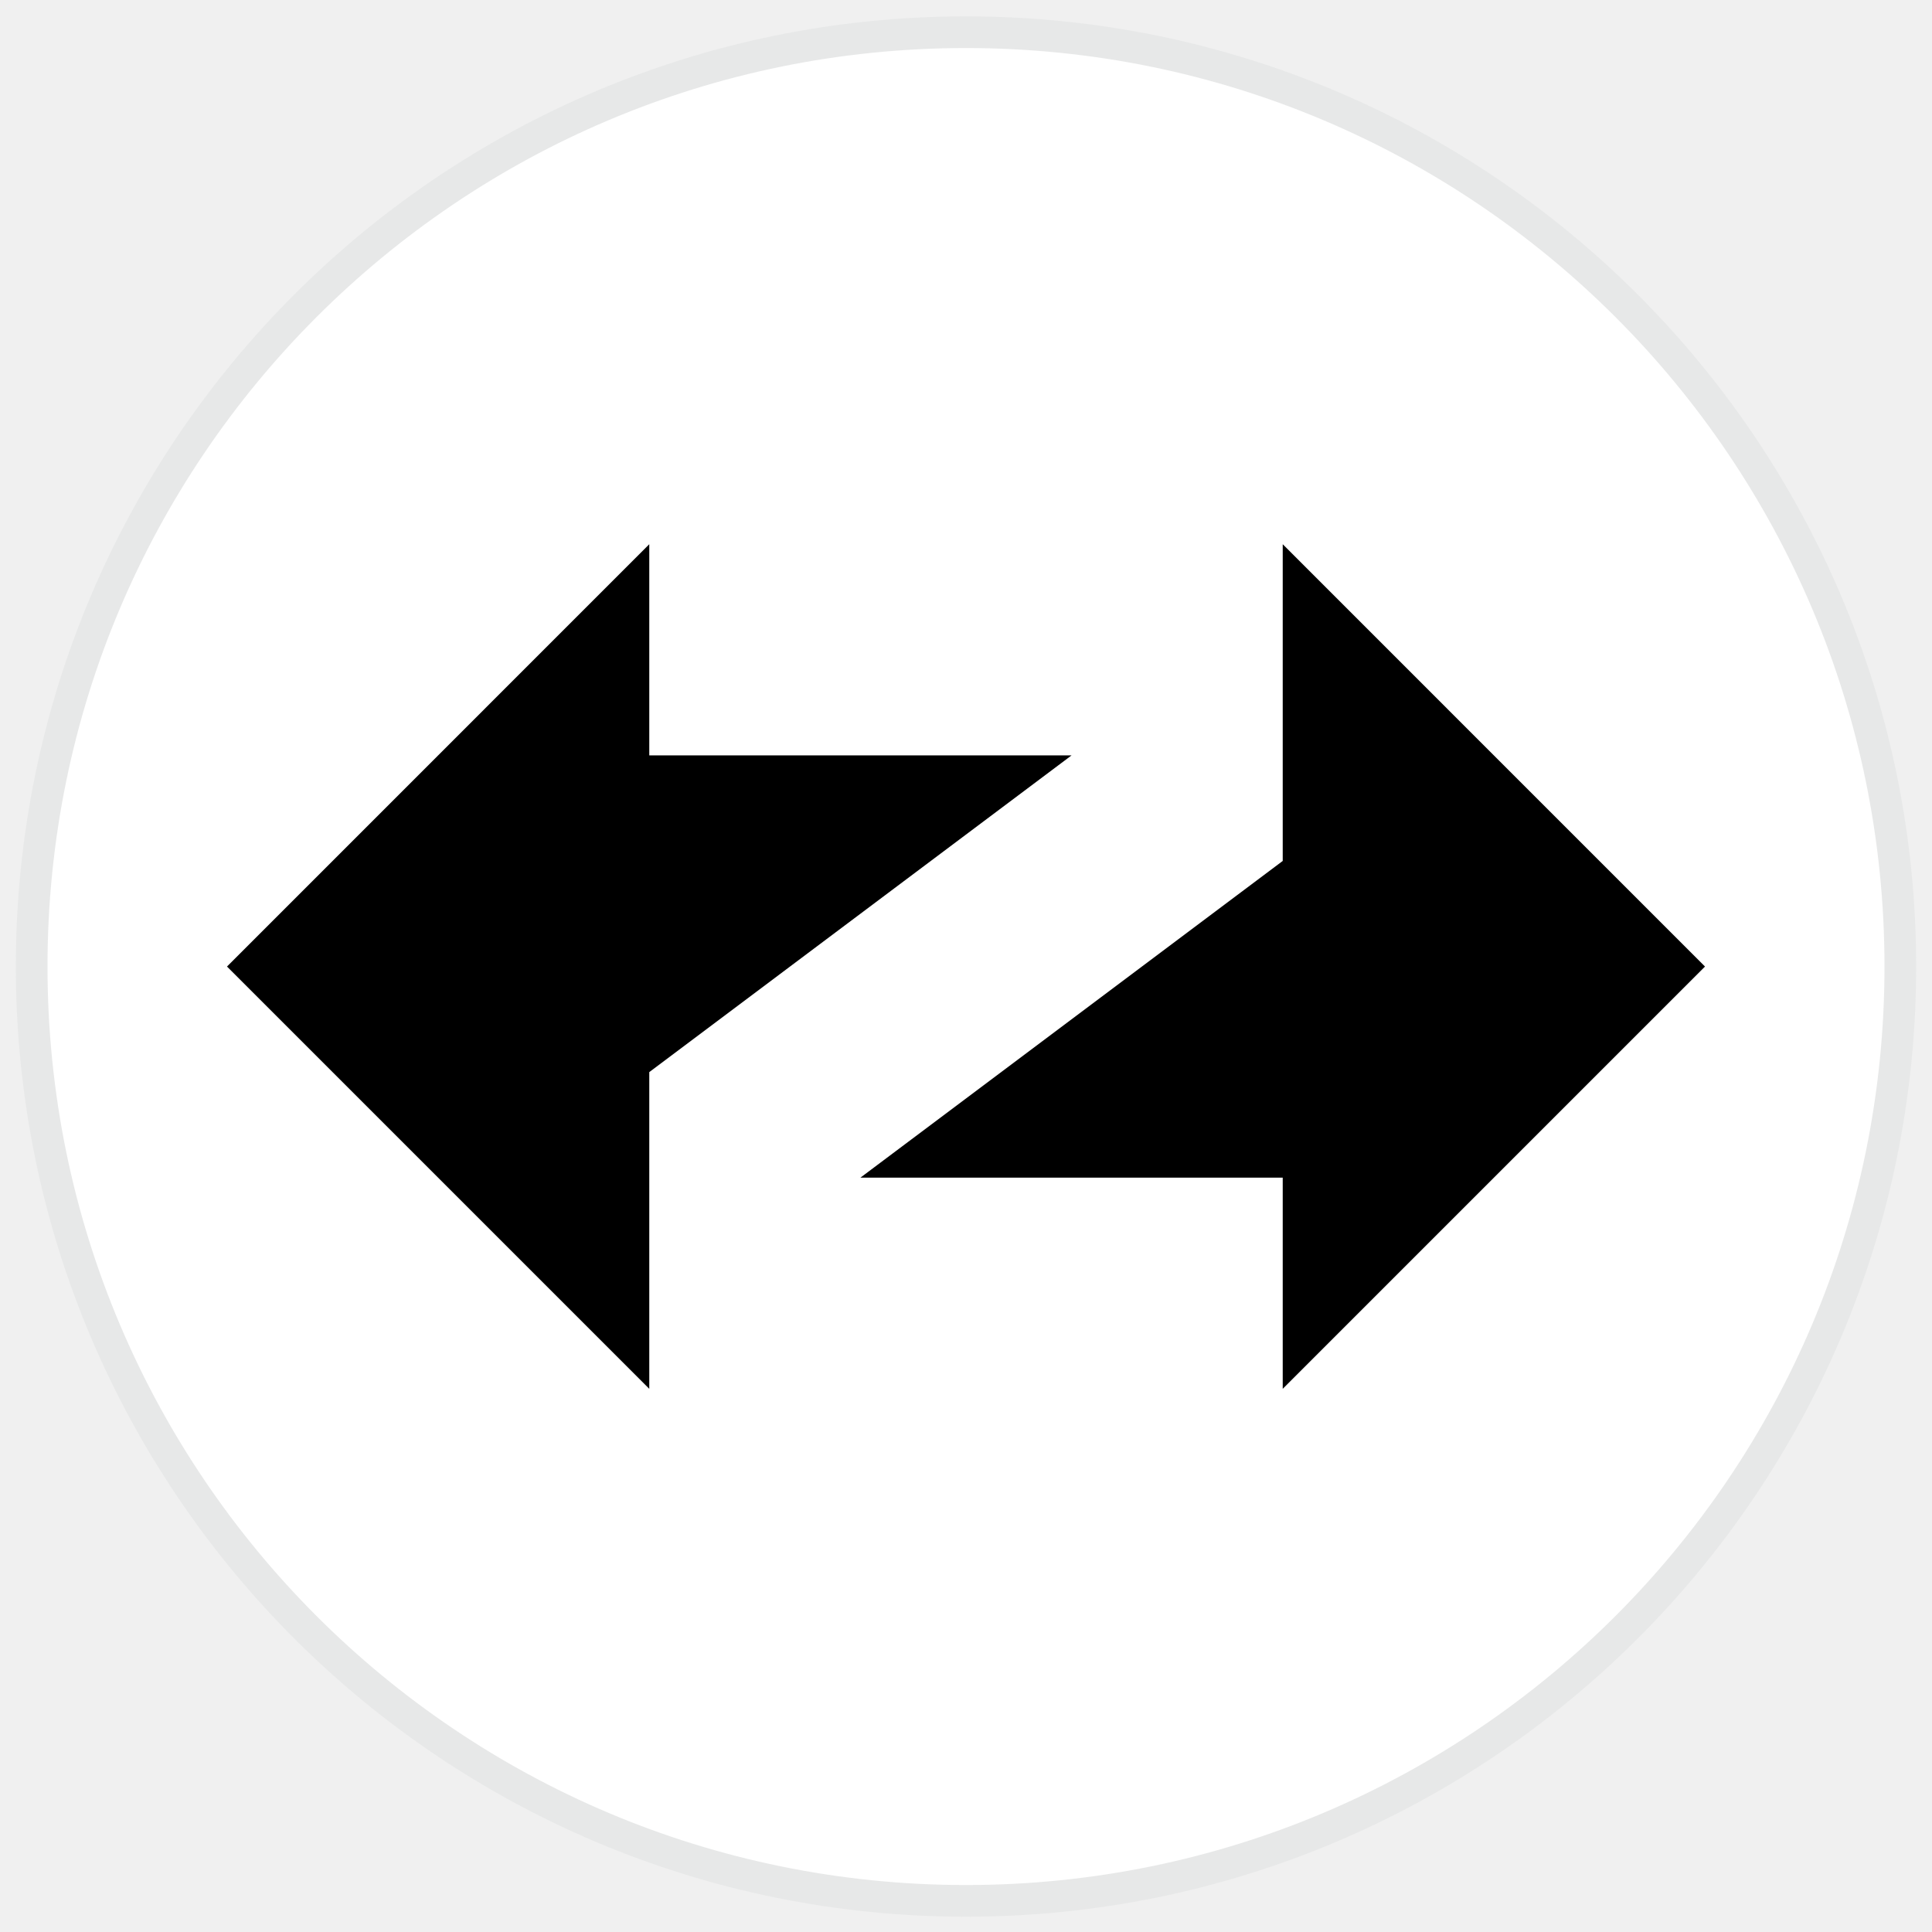
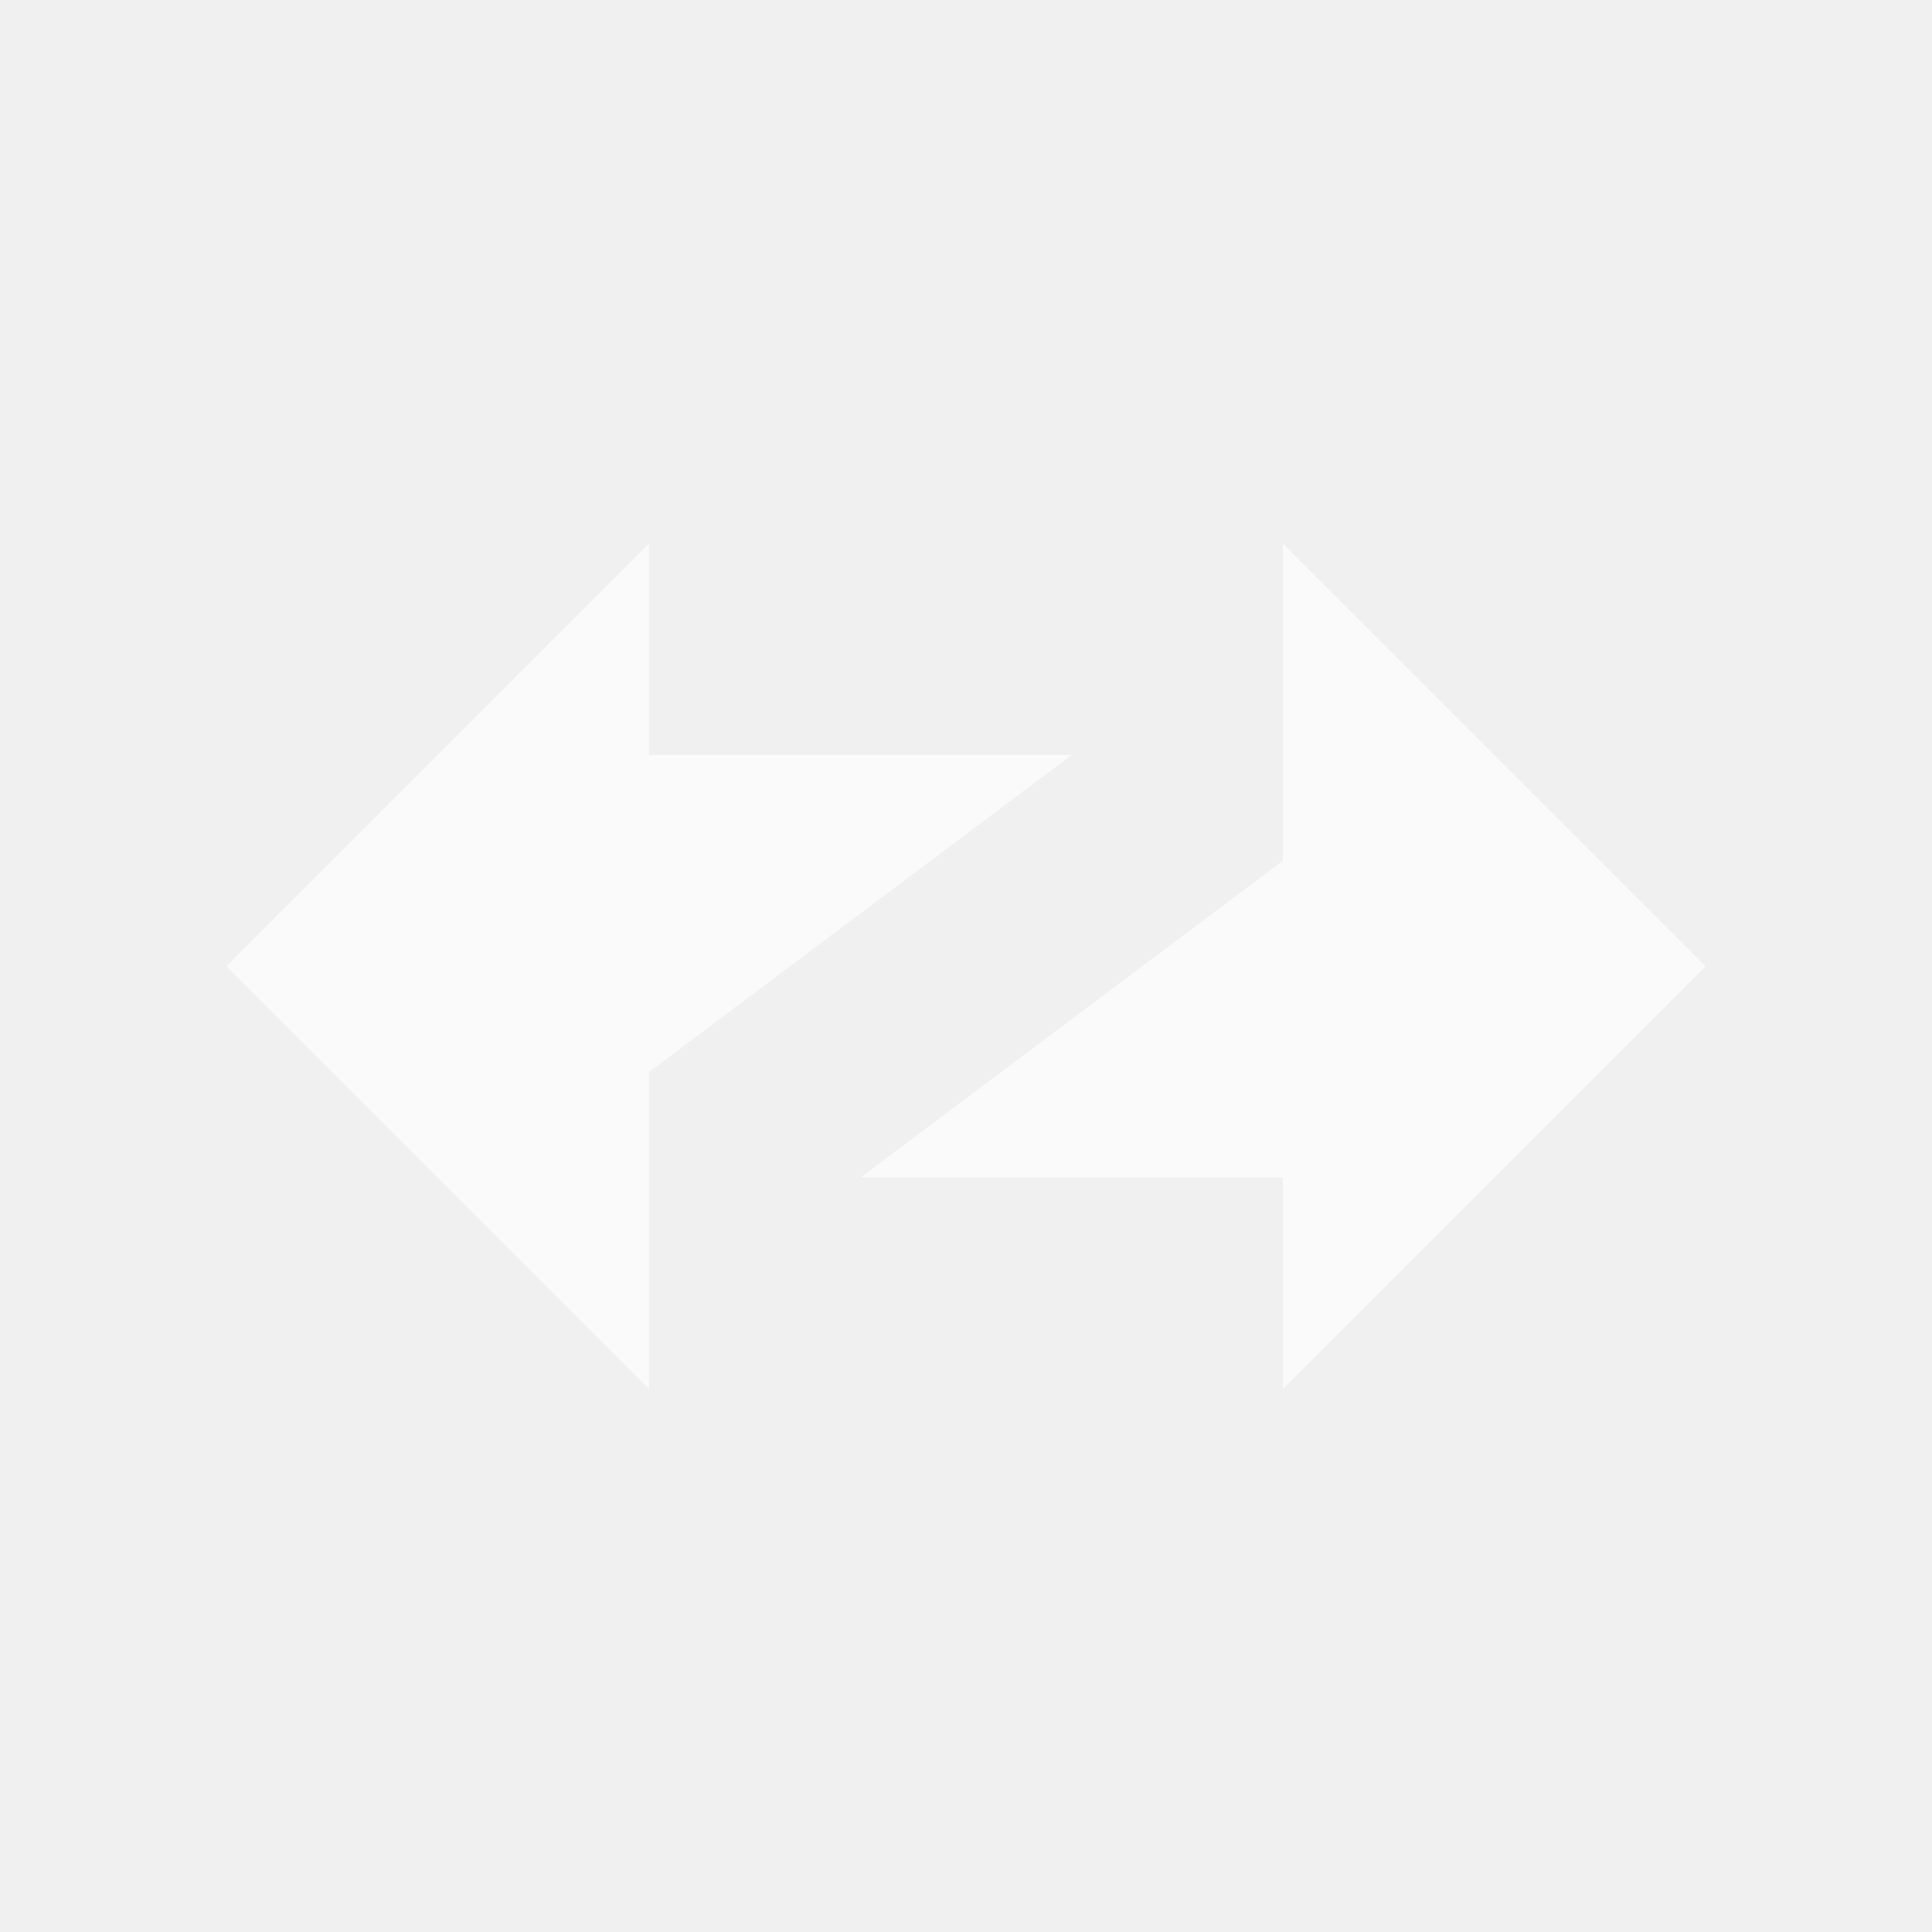
- <svg xmlns="http://www.w3.org/2000/svg" width="120" height="120" viewBox="0 0 60 61" fill="none">
-   <circle cx="30" cy="30.517" r="30" fill="white" />
-   <circle cx="30" cy="30.517" r="29.5" stroke="#11141A" stroke-opacity="0.1" />
-   <path d="M20 17.183L6.667 30.517L20 43.85V33.85L33.333 23.85H20V17.183Z" fill="black" />
-   <path d="M53.333 30.517L40 17.183V27.183L26.666 37.183H40V43.85L53.333 30.517Z" fill="black" />
+ <svg xmlns="http://www.w3.org/2000/svg" width="32" height="32" viewBox="0 0 32 32" fill="none">
+   <g clip-path="url(#clip0_48948_110026)">
+     <g clip-path="url(#clip1_48948_110026)">
+       <mask id="mask0_48948_110026" style="mask-type:luminance" maskUnits="userSpaceOnUse" x="0" y="0" width="32" height="32">
+         <path d="M32 0H0V32H32V0Z" fill="white" />
+       </mask>
+       <g mask="url(#mask0_48948_110026)">
+         <path d="M3.75 16.005L10.75 9.005V12.505H17.75L10.75 17.755V23.005L3.75 16.005Z" fill="#FAFAFA" />
+         <path d="M28.25 16.005L21.25 23.005V19.505H14.251L21.25 14.255V9.005L28.25 16.005Z" fill="#FAFAFA" />
+       </g>
+     </g>
+   </g>
+   <defs>
+     <clipPath id="clip0_48948_110026">
+       <rect width="32" height="32" fill="white" />
+     </clipPath>
+     <clipPath id="clip1_48948_110026">
+       <rect width="32" height="32" fill="white" />
+     </clipPath>
+   </defs>
</svg>
